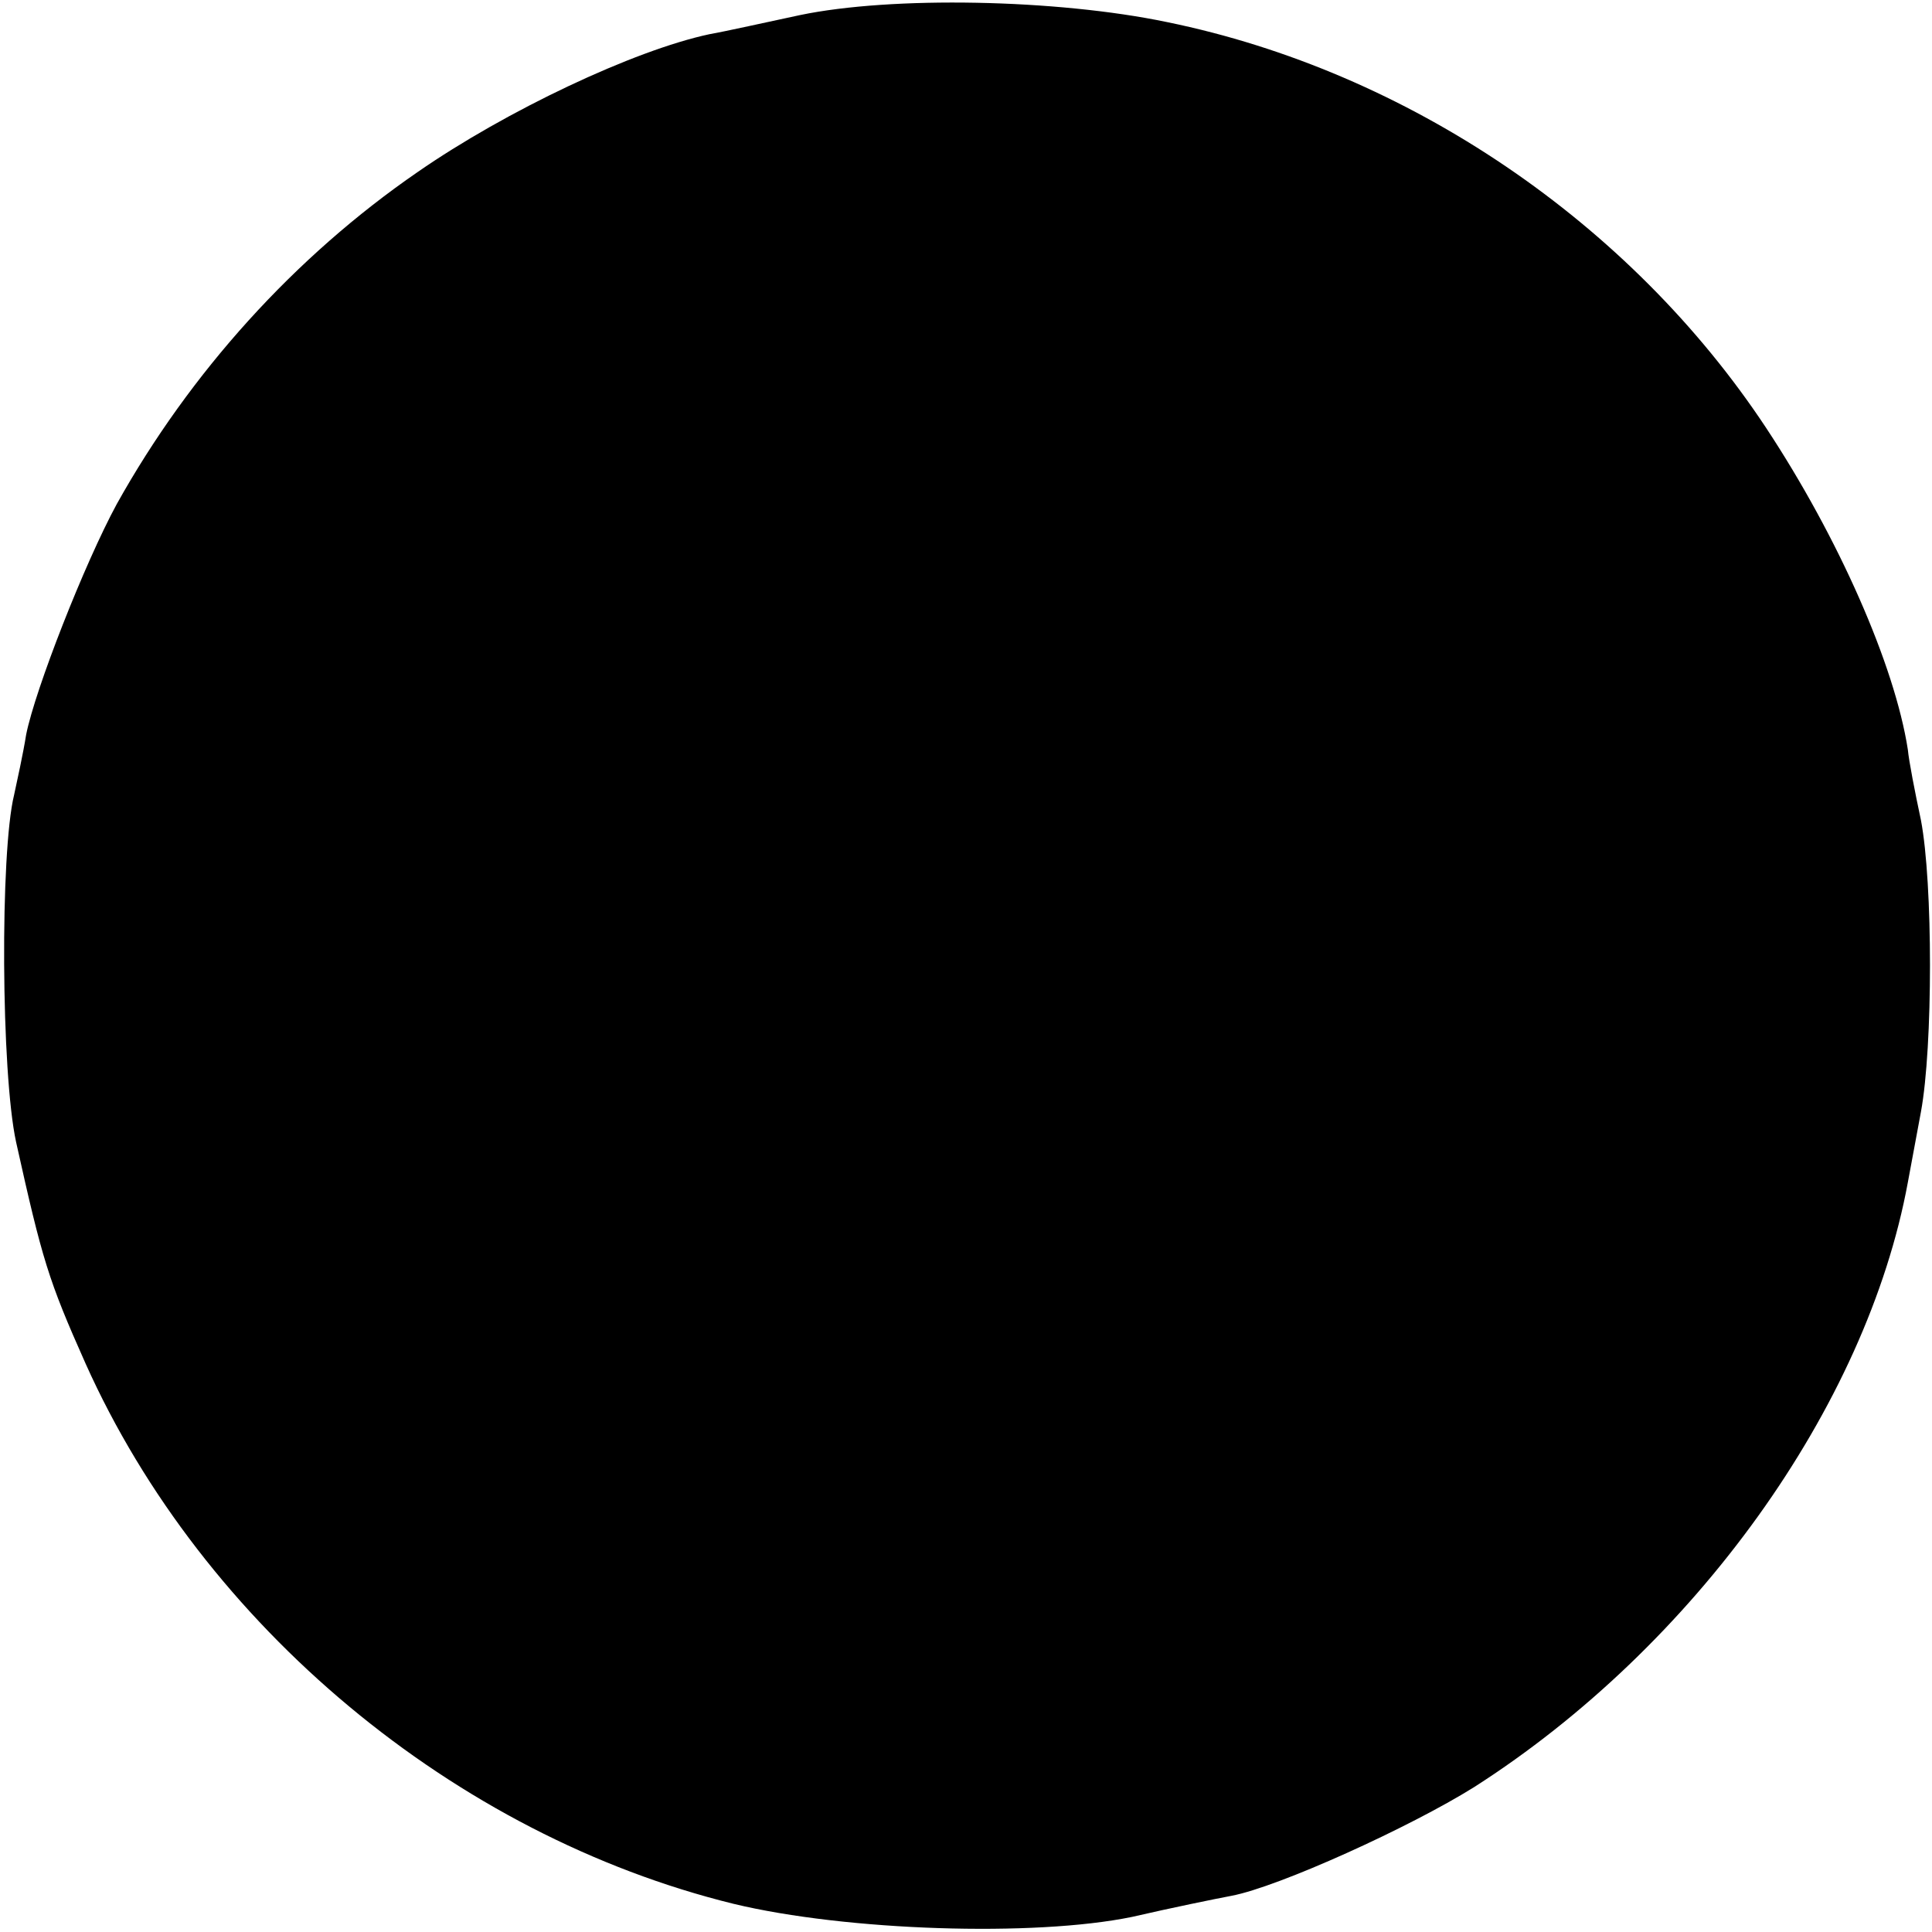
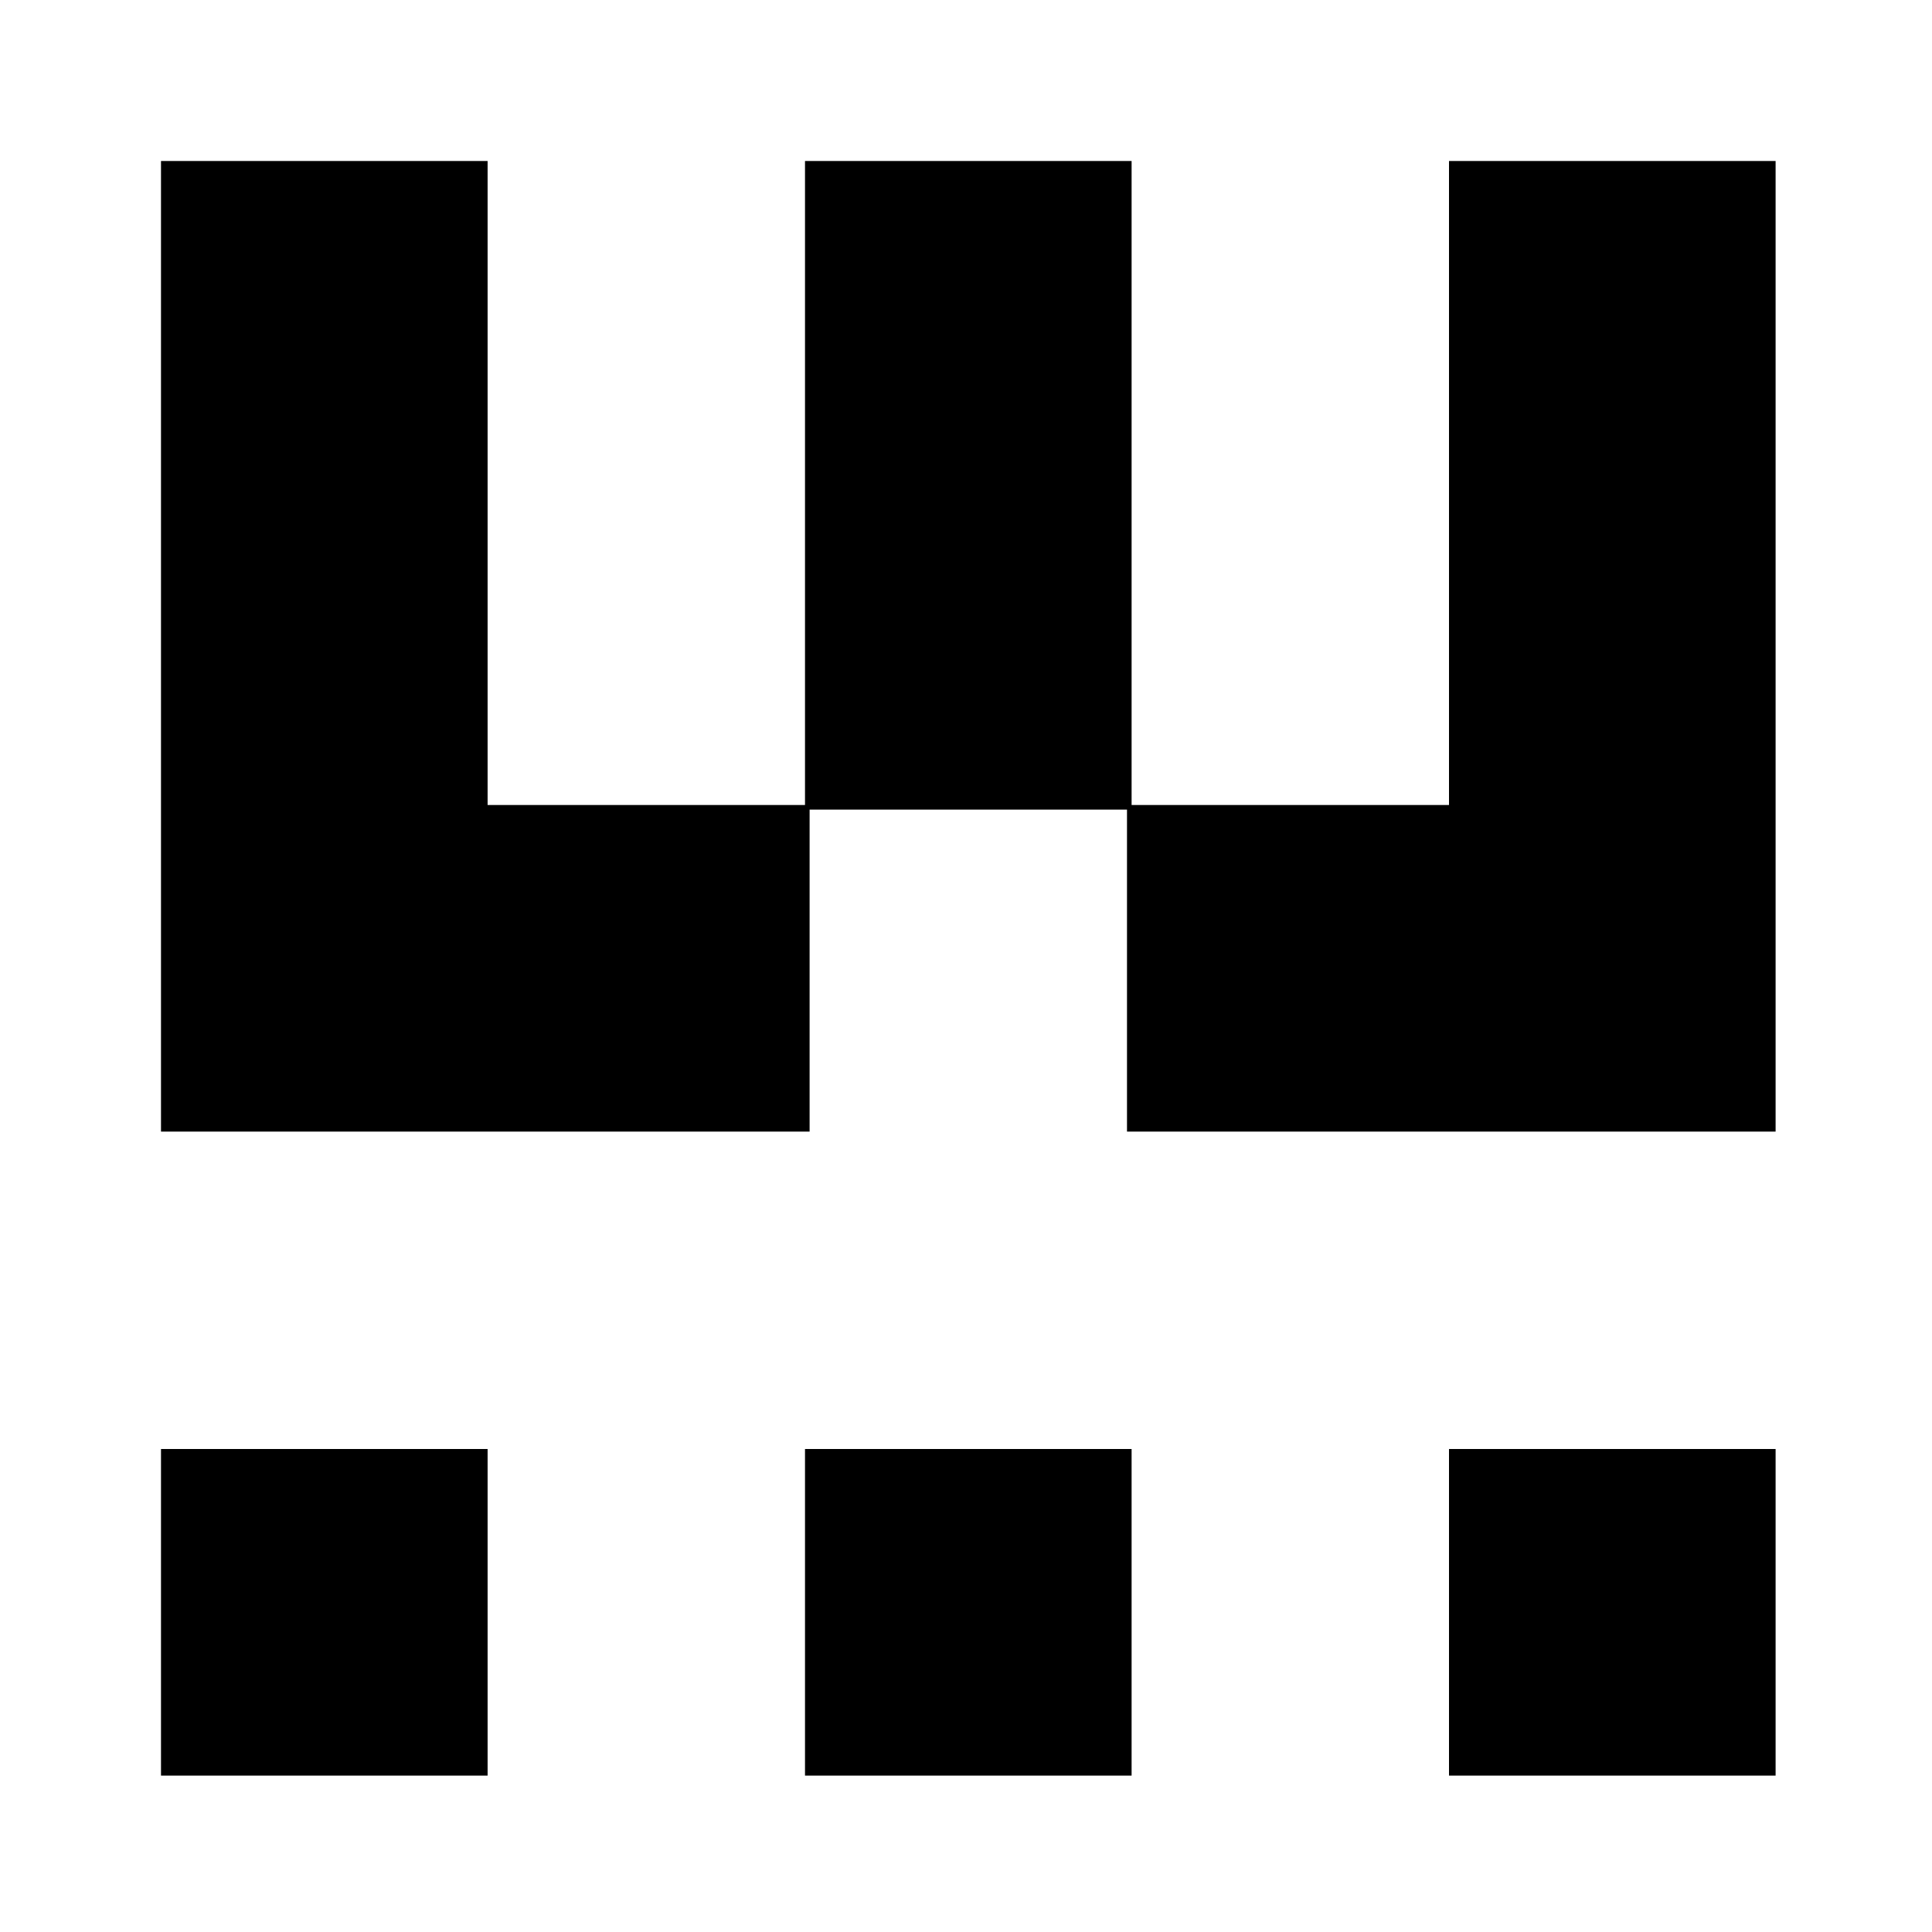
- <svg xmlns="http://www.w3.org/2000/svg" version="1.0" width="192pt" height="192pt" viewBox="0 0 192 192" preserveAspectRatio="xMidYMid meet">
-   <g transform="translate(0,192) scale(0.1,-0.1)" fill="#000000" stroke="none">
-     <path d="M795 1905 c-33 -7 -73 -16 -90 -19 -75 -16 -202 -76 -290 -137 -122 -84 -226 -199 -299 -330 -32 -59 -81 -184 -90 -229 -3 -19 -9 -46 -12 -60 -14 -57 -13 -276 2 -345 26 -117 32 -137 69 -220 117 -261 367 -469 644 -537 112 -27 299 -33 396 -13 39 9 83 18 99 21 47 9 177 68 241 108 219 140 390 378 431 601 2 11 8 43 13 70 12 65 12 227 0 290 -6 28 -12 59 -13 70 -13 84 -69 211 -141 320 -135 204 -356 354 -595 403 -110 23 -274 26 -365 7z" />
+ <svg xmlns="http://www.w3.org/2000/svg" version="1.0" width="420pt" height="420pt" viewBox="0 0 420 420" preserveAspectRatio="xMidYMid meet">
+   <g transform="translate(0,420) scale(0.1,-0.1)" fill="#000000" stroke="none">
+     <path d="M350 2795 l0 -1055 705 0 705 0 0 350 0 350 345 0 345 0 0 -350 0 -350 705 0 705 0 0 1055 0 1055 -355 0 -355 0 0 -700 0 -700 -345 0 -345 0 0 700 0 700 -355 0 -355 0 0 -700 0 -700 -345 0 -345 0 0 700 0 700 -355 0 -355 0 0 -1055z" />
+     <path d="M350 695 l0 -355 355 0 355 0 0 355 0 355 -355 0 -355 0 0 -355z" />
+     <path d="M1750 695 l0 -355 355 0 355 0 0 355 0 355 -355 0 -355 0 0 -355z" />
+     <path d="M3150 695 l0 -355 355 0 355 0 0 355 0 355 -355 0 -355 0 0 -355z" />
  </g>
</svg>
